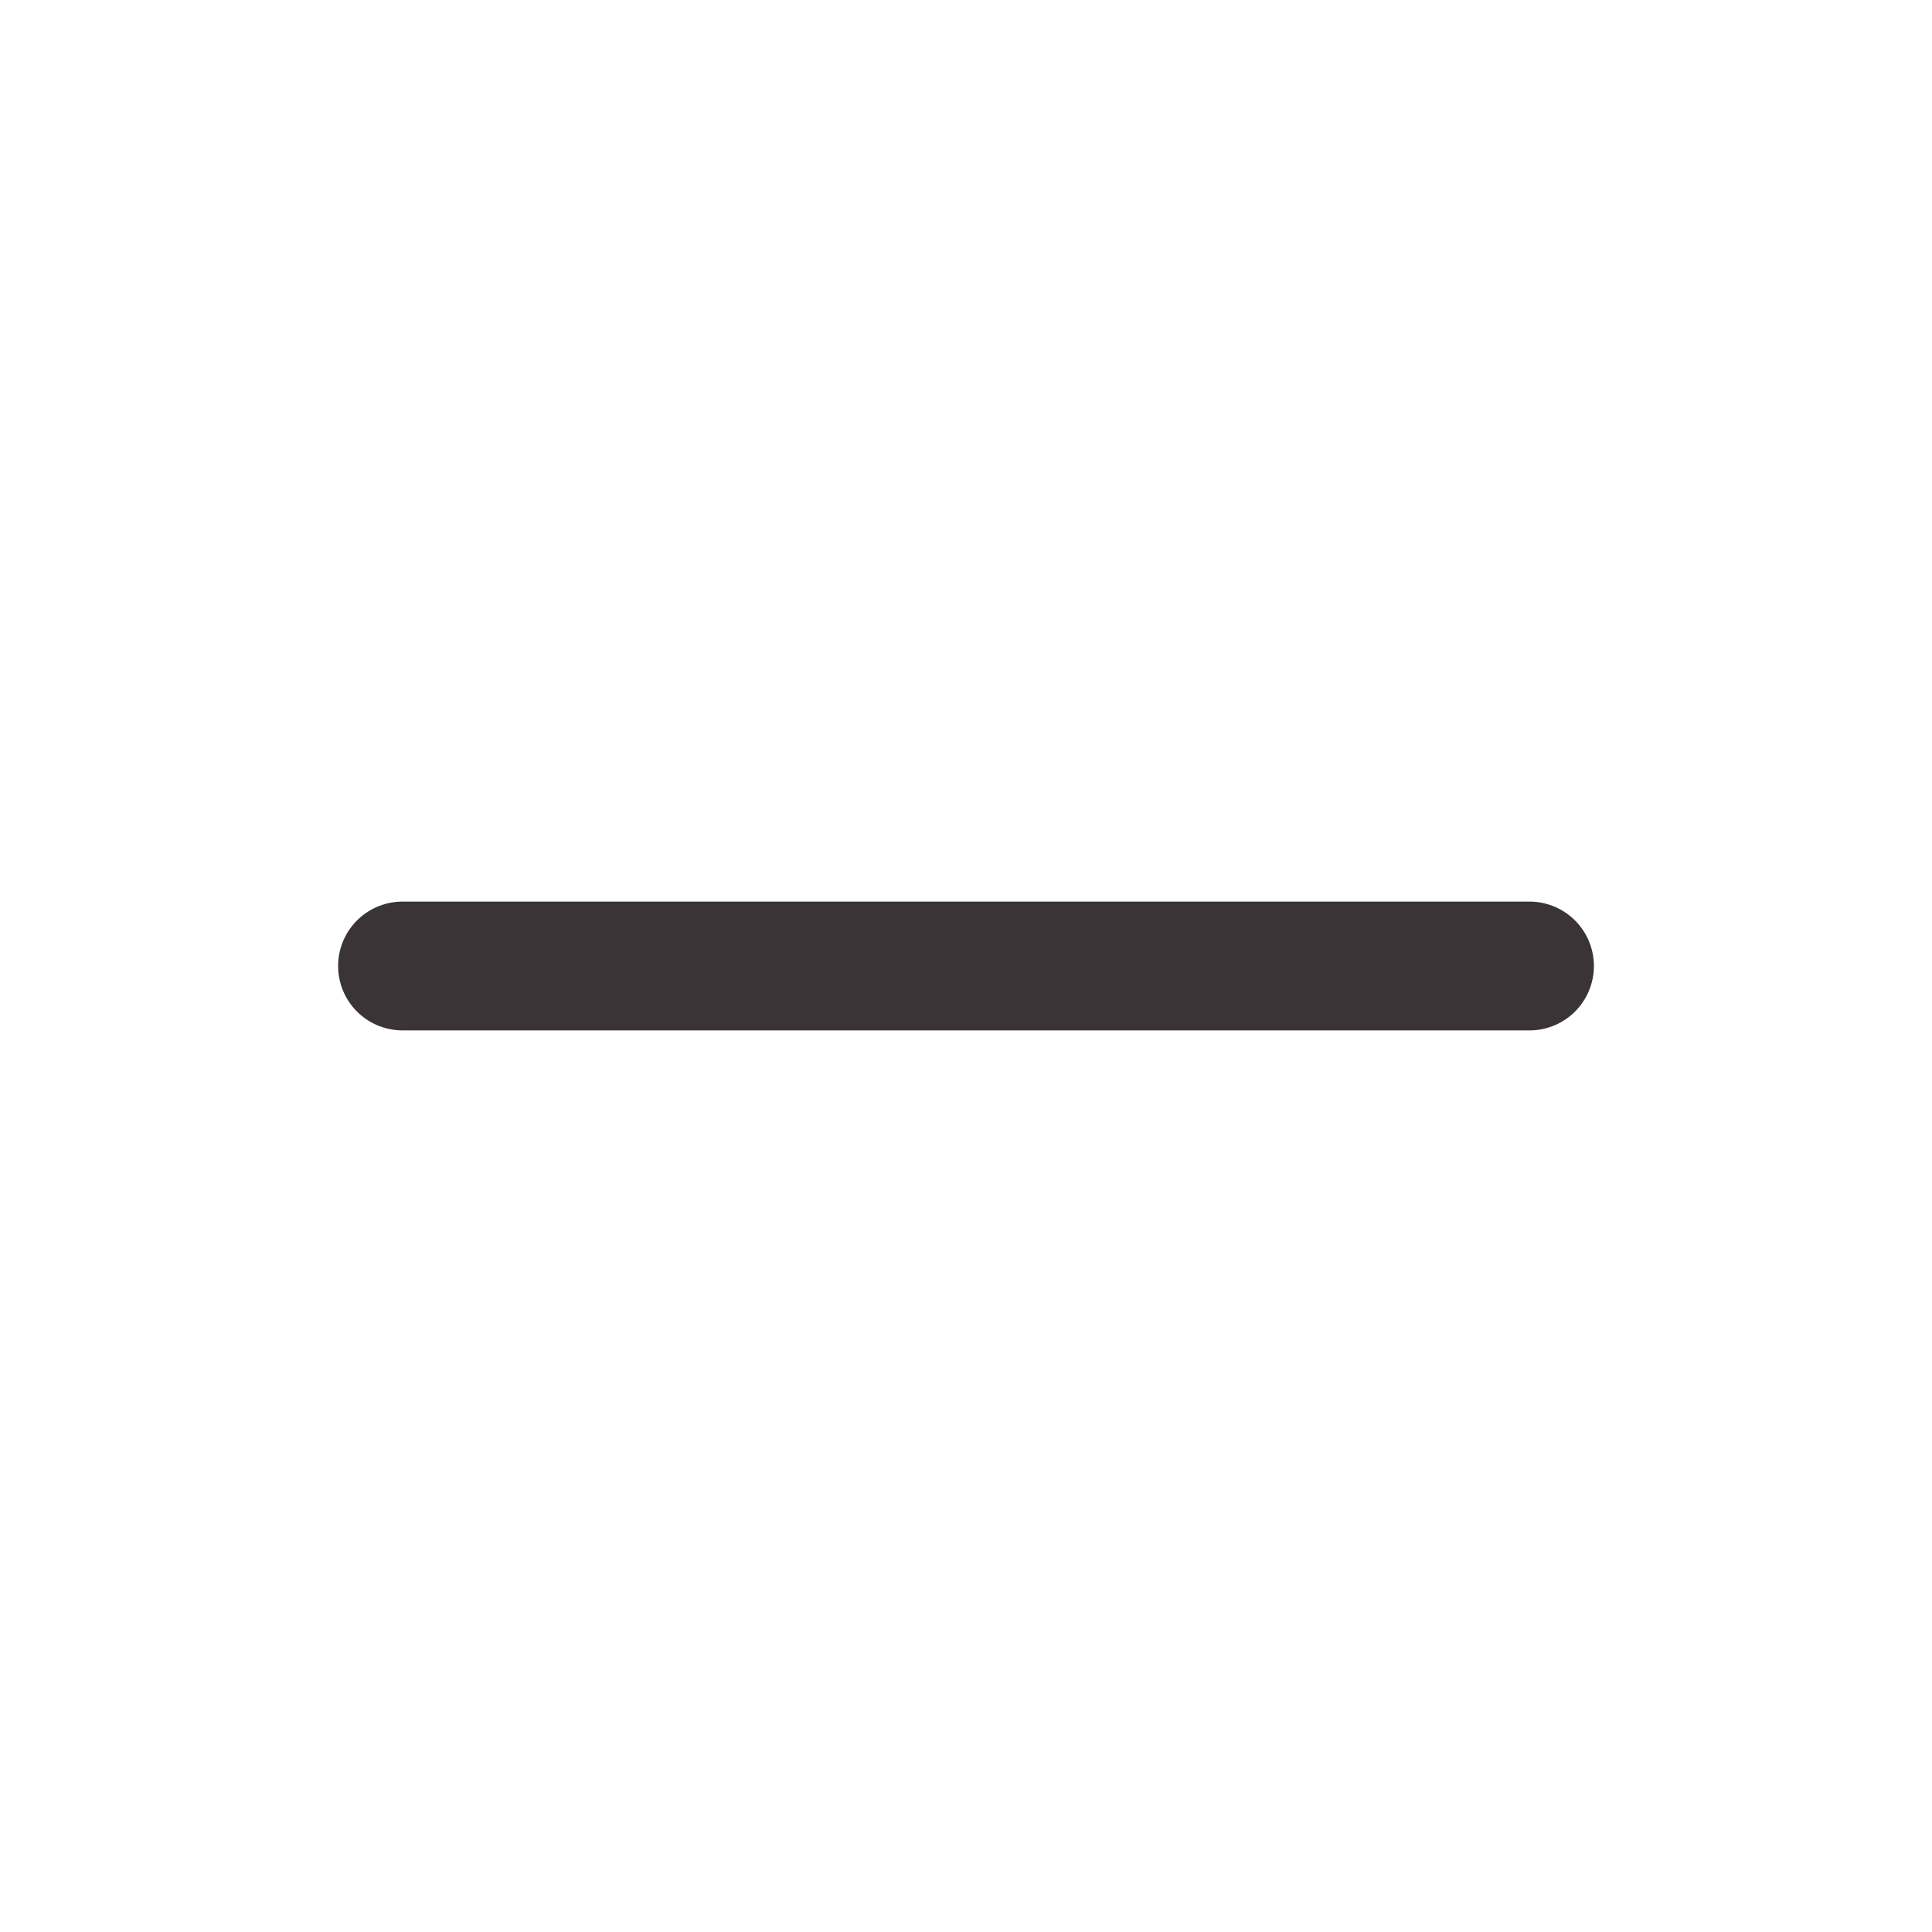
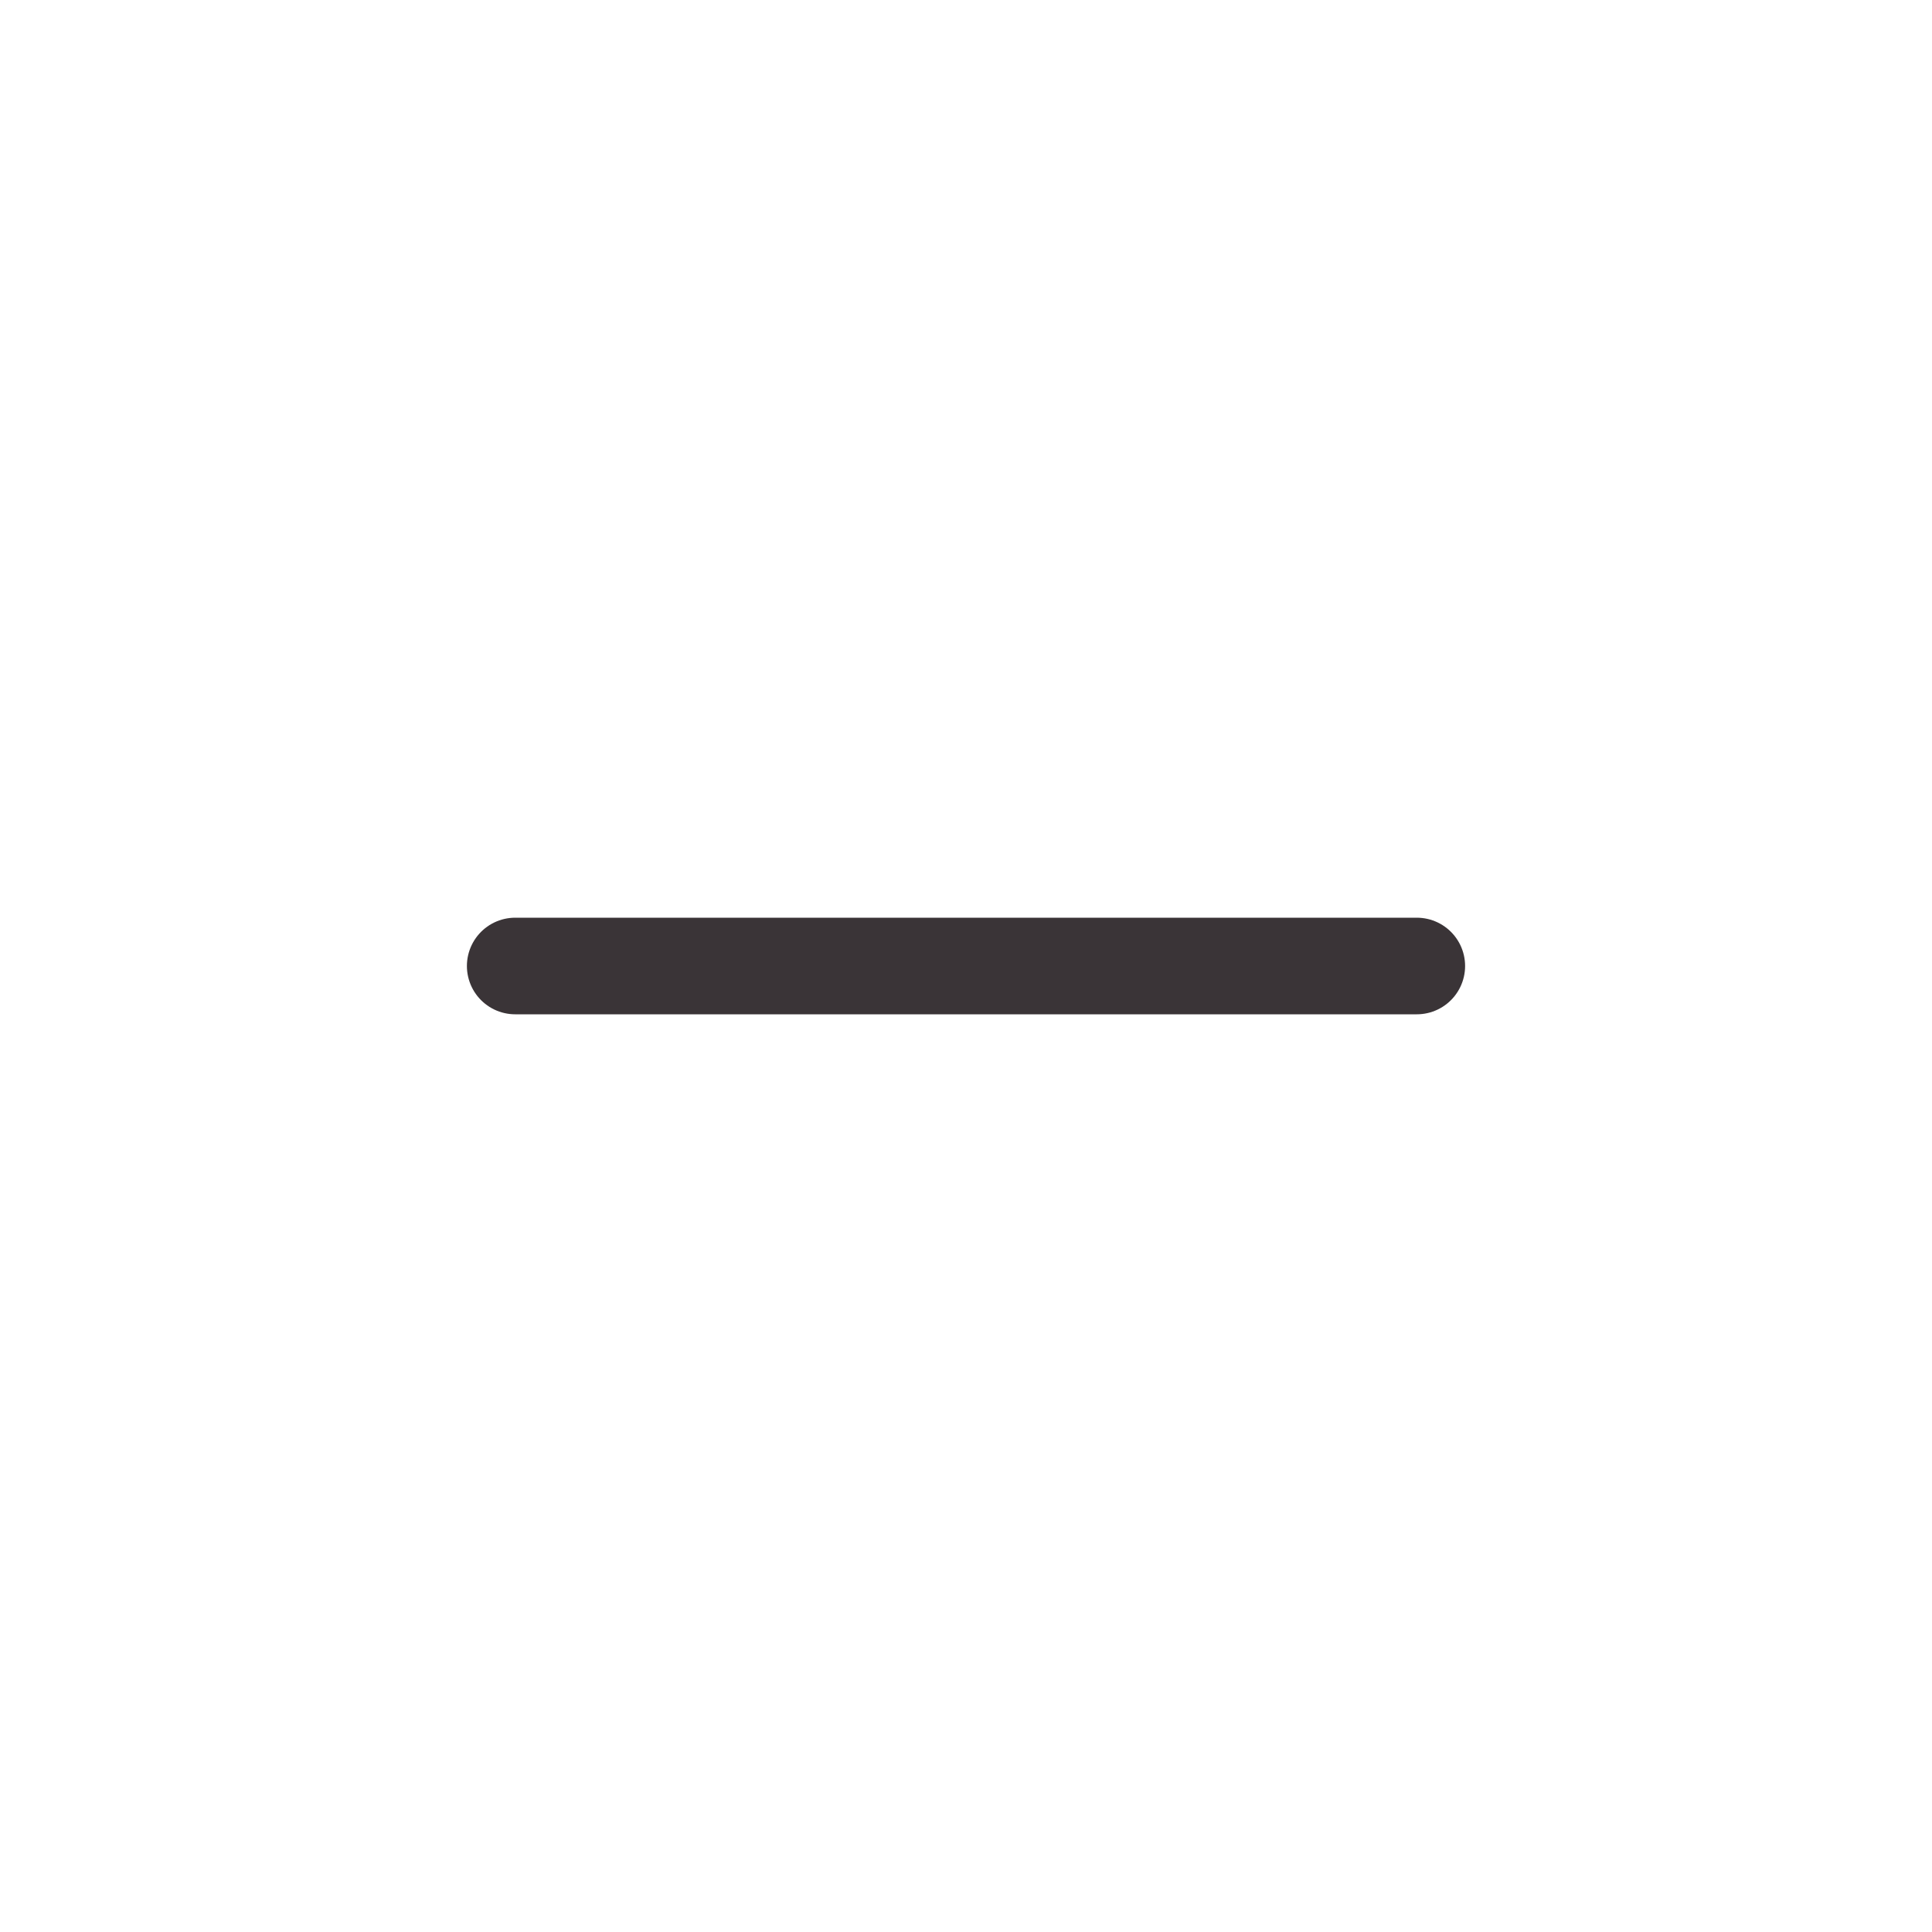
<svg xmlns="http://www.w3.org/2000/svg" viewBox="0 0 24 24" width="24" height="24">
-   <path d="M5 12h14" fill="none" stroke="#3A3437" stroke-width="1.6" stroke-linecap="round" stroke-linejoin="round" />
+   <path d="M5 12h14" transform="translate(2.4 2.4) scale(.8)" fill="none" stroke="#3A3437" stroke-width="1.5" stroke-linecap="round" stroke-linejoin="round" />
</svg>
